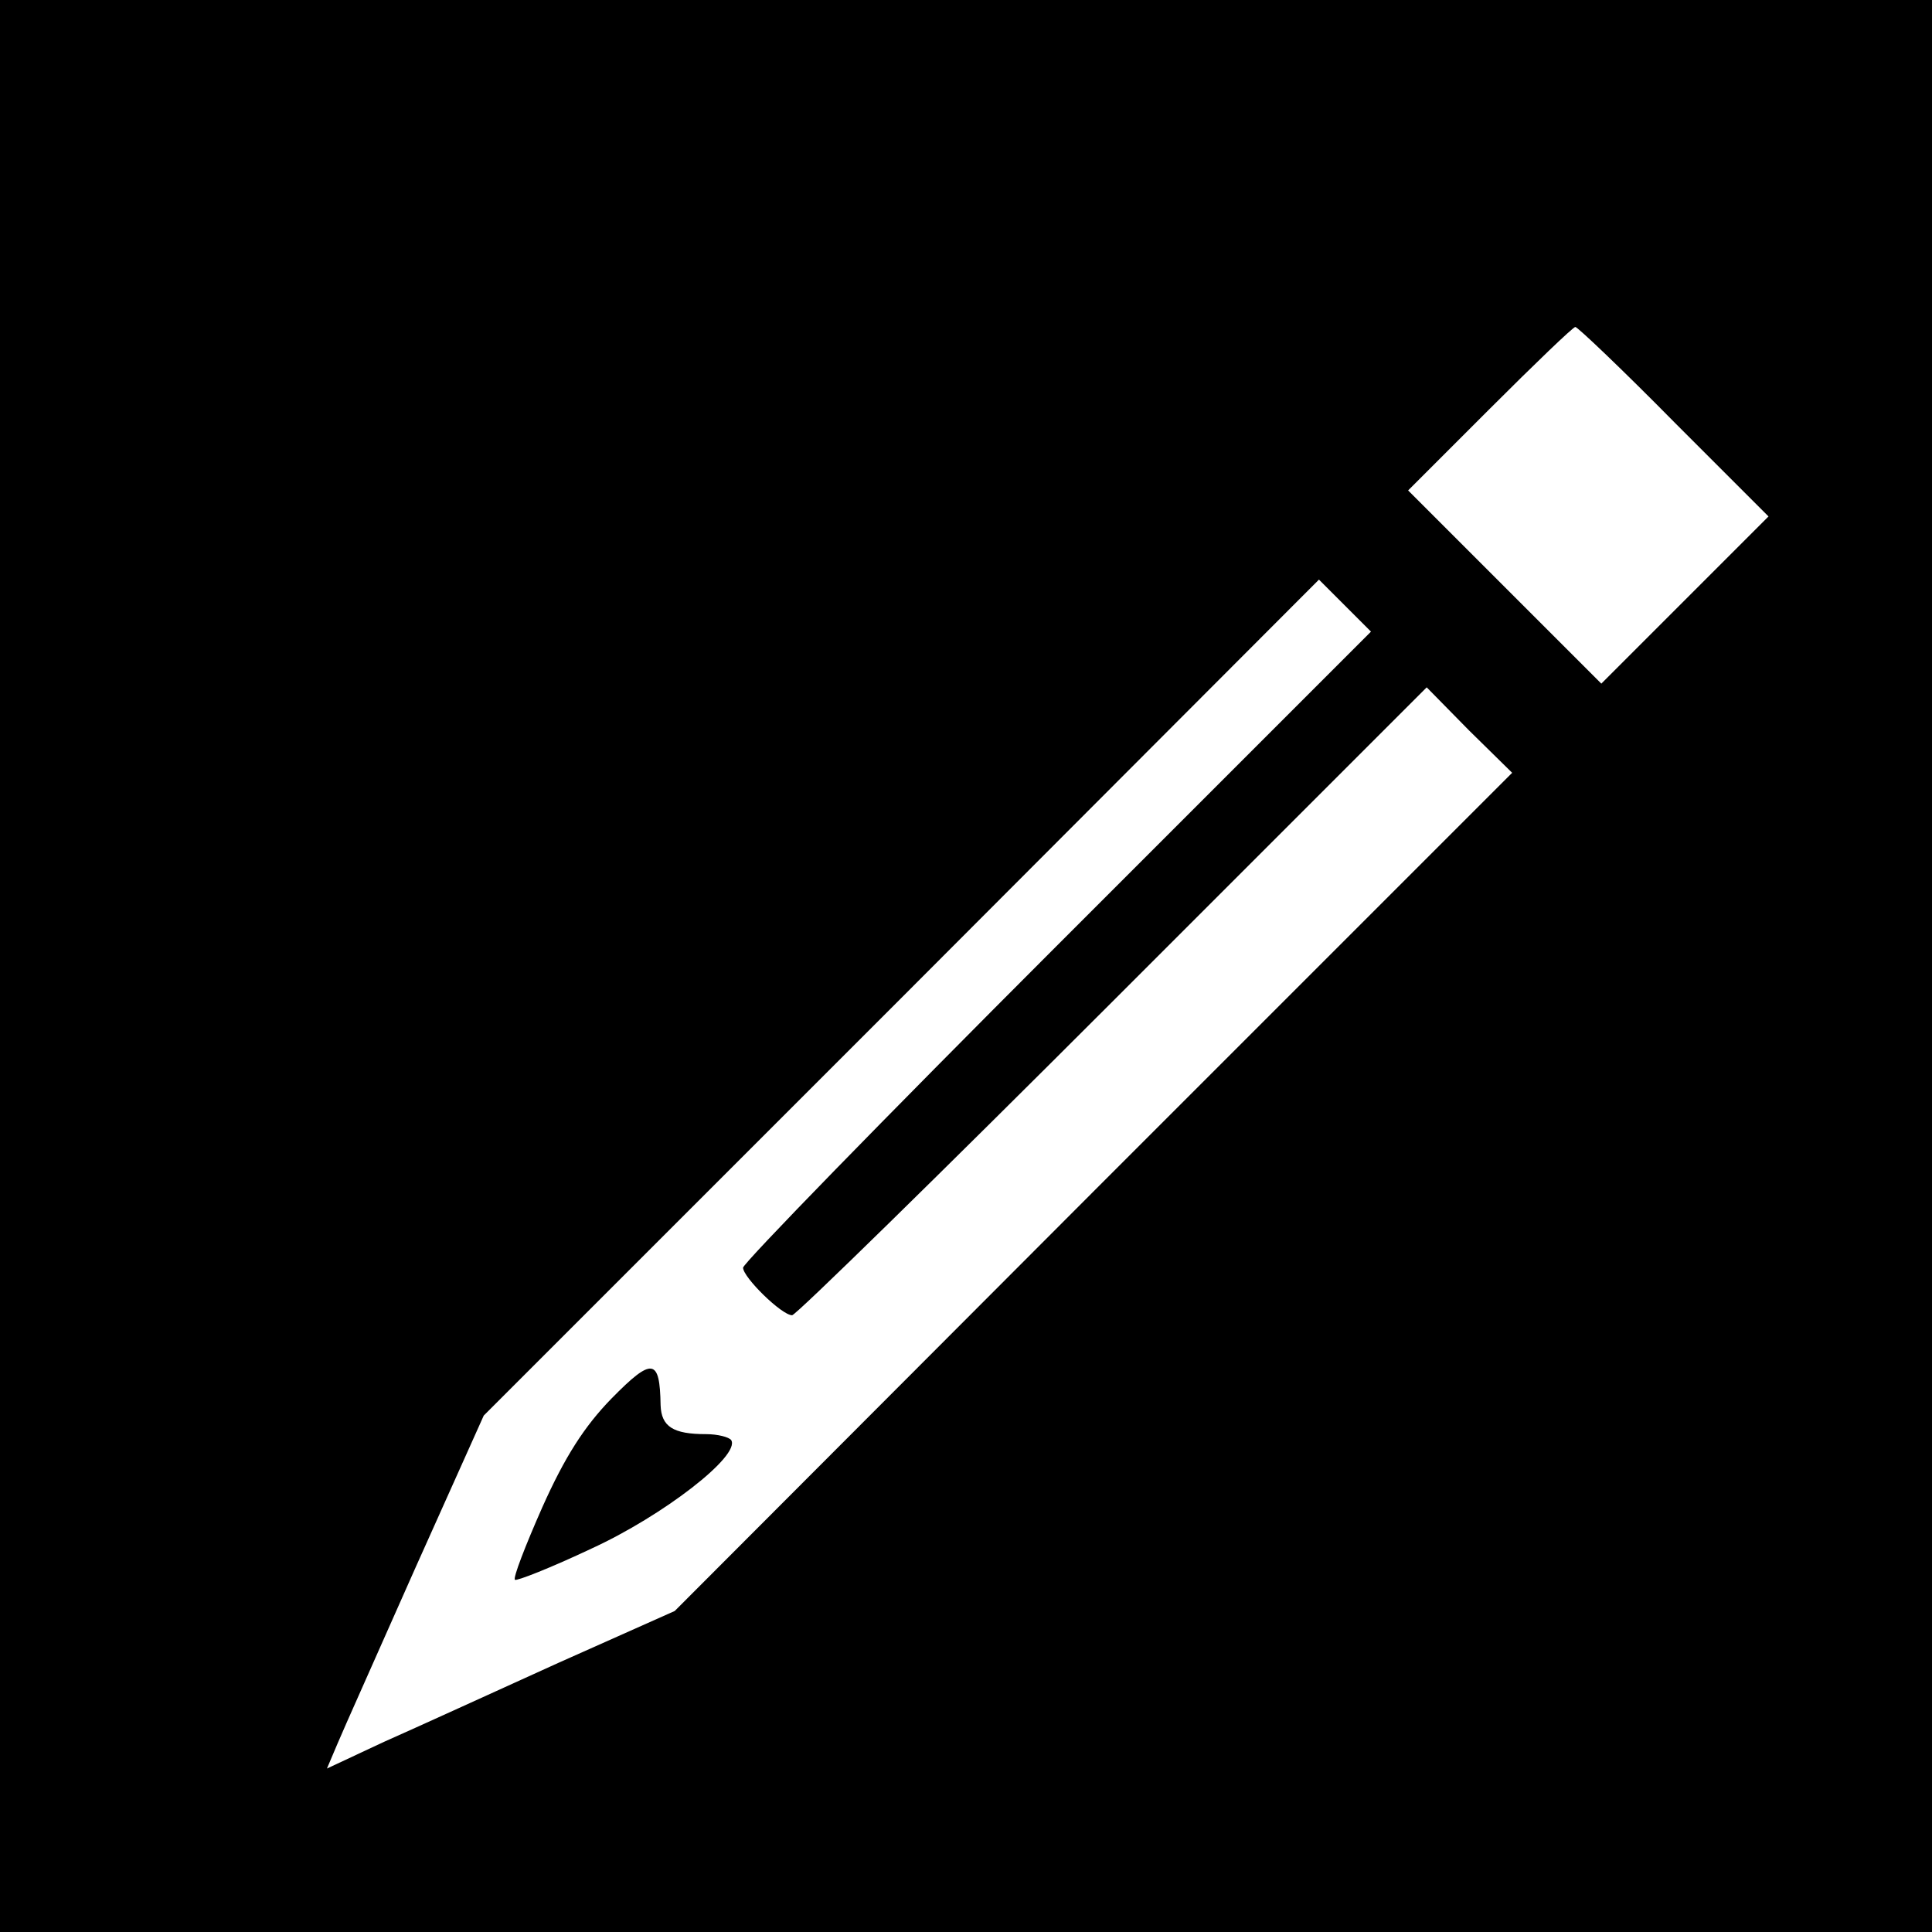
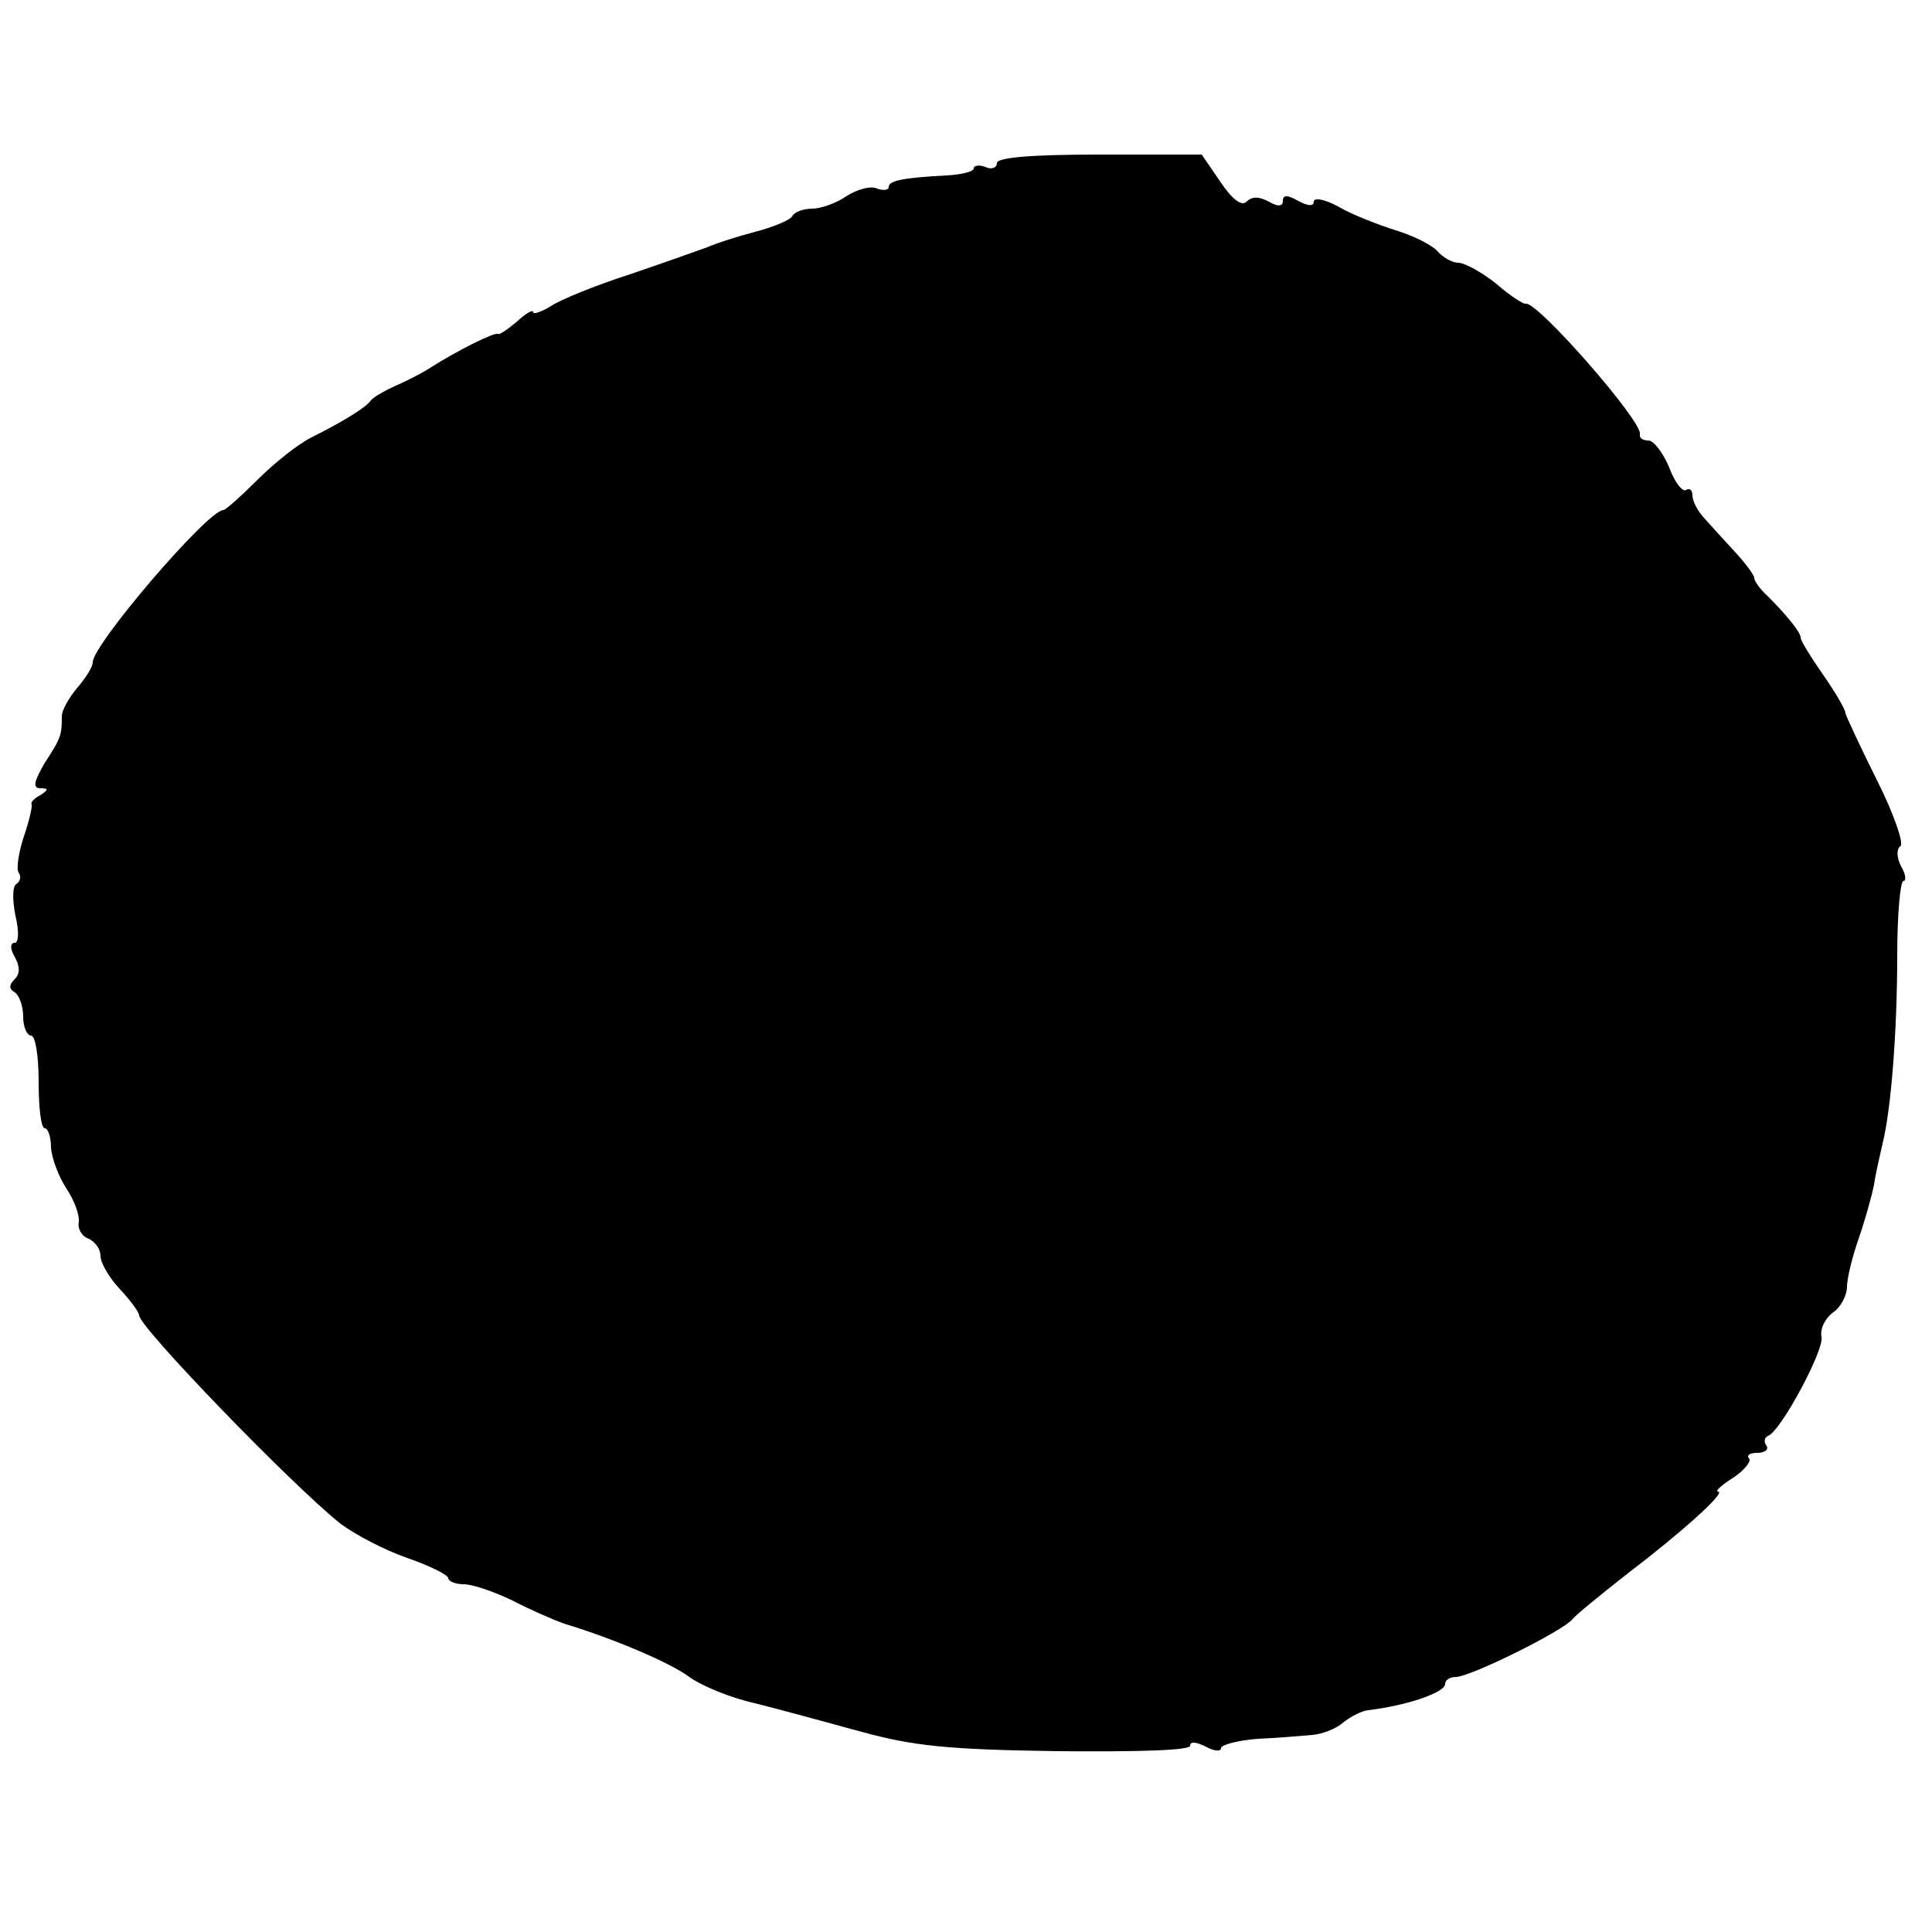
- <svg xmlns="http://www.w3.org/2000/svg" version="1.0" width="260pt" height="260pt" viewBox="0 0 260 260" preserveAspectRatio="xMidYMid meet">
-   <g transform="translate(0,260) scale(0.1,-0.1)" fill="#000000" stroke="none">
-     <path d="M0 1300 l0 -1300 1300 0 1300 0 0 1300 0 1300 -1300 0 -1300 0 0 -1300z m2253 732 l127 -127 -113 -113 -112 -112 -130 130 -130 130 110 110 c60 60 112 110 115 110 3 0 63 -57 133 -128z m-831 -705 c-232 -232 -422 -427 -422 -433 0 -13 52 -64 66 -64 5 0 199 190 431 422 l423 423 57 -58 58 -57 -564 -564 -563 -564 -157 -70 c-86 -39 -191 -87 -234 -106 l-77 -36 14 33 c7 17 55 124 105 237 l92 205 562 562 562 563 35 -35 35 -35 -423 -423z" />
-     <path d="M823 718 c-37 -38 -63 -79 -93 -146 -23 -52 -40 -96 -37 -98 2 -2 48 16 103 42 96 44 201 125 188 146 -3 4 -18 8 -34 8 -44 0 -60 10 -61 39 -1 63 -11 65 -66 9z" />
+ <svg xmlns="http://www.w3.org/2000/svg" version="1.0" width="250pt" height="250pt" viewBox="0 0 250 250" preserveAspectRatio="xMidYMid meet">
+   <g transform="translate(0,250) scale(0.1,-0.1)" fill="#000000" stroke="none">
+     <path d="M1290 2289 c0 -6 -7 -9 -15 -5 -8 3 -15 2 -15 -2 0 -4 -16 -8 -35 -9 -58 -3 -75 -7 -75 -15 0 -4 -7 -5 -15 -2 -8 4 -26 -1 -40 -10 -13 -9 -33 -16 -44 -16 -11 0 -23 -4 -26 -10 -3 -5 -25 -14 -48 -20 -23 -6 -51 -15 -62 -20 -11 -4 -56 -20 -100 -35 -44 -14 -90 -33 -102 -41 -13 -8 -23 -11 -23 -8 0 4 -9 -1 -21 -12 -12 -10 -23 -18 -25 -16 -4 2 -50 -20 -89 -45 -11 -7 -31 -17 -45 -23 -13 -6 -27 -14 -30 -18 -6 -9 -35 -27 -77 -48 -18 -9 -49 -34 -70 -55 -21 -21 -41 -39 -44 -39 -20 0 -169 -174 -169 -197 0 -6 -9 -20 -20 -33 -11 -13 -20 -29 -20 -37 0 -24 -1 -28 -22 -60 -14 -24 -16 -33 -6 -33 11 0 11 -2 0 -9 -8 -4 -13 -10 -11 -12 1 -2 -3 -21 -10 -41 -7 -21 -10 -42 -7 -47 4 -5 2 -12 -3 -15 -5 -3 -5 -21 -1 -41 5 -21 4 -35 -1 -35 -6 0 -6 -8 0 -18 7 -13 7 -22 0 -29 -8 -8 -7 -13 0 -17 6 -4 11 -18 11 -32 0 -13 5 -24 10 -24 6 0 10 -27 10 -60 0 -33 3 -60 8 -60 4 0 8 -11 8 -25 1 -14 10 -38 20 -53 10 -15 17 -34 16 -43 -2 -9 4 -19 13 -22 8 -4 15 -13 15 -22 0 -9 11 -28 25 -43 14 -15 25 -30 25 -34 0 -15 197 -219 261 -270 19 -14 57 -34 86 -44 29 -10 53 -22 53 -26 0 -4 9 -8 20 -8 12 0 40 -10 63 -21 23 -12 53 -25 67 -30 66 -20 138 -51 162 -69 15 -11 53 -27 85 -34 32 -8 94 -25 138 -37 66 -18 110 -23 253 -25 105 -1 172 1 172 7 0 6 8 5 20 -1 11 -6 20 -7 20 -2 0 4 21 10 48 12 26 1 57 4 70 5 13 1 31 8 40 16 10 8 24 15 32 16 51 6 100 23 100 34 0 5 6 9 14 9 18 0 138 59 151 75 6 7 37 32 70 58 71 54 130 107 118 107 -4 0 4 8 20 18 15 10 24 22 20 25 -3 4 1 7 11 7 9 0 15 4 12 9 -4 5 -3 11 2 13 17 7 73 112 69 128 -2 10 4 23 14 31 11 7 19 23 19 34 0 11 7 39 15 62 8 23 17 55 20 70 2 15 8 39 11 53 11 44 19 145 19 244 0 53 4 96 8 96 4 0 3 9 -3 19 -6 12 -6 22 -1 26 5 3 -8 41 -30 85 -22 44 -40 83 -41 87 0 5 -13 27 -29 50 -16 23 -29 44 -29 48 0 7 -19 30 -42 53 -10 9 -18 20 -18 24 0 4 -12 20 -26 35 -14 15 -32 35 -40 44 -8 9 -14 21 -14 28 0 7 -4 10 -8 7 -5 -3 -15 10 -22 29 -8 19 -20 35 -27 35 -7 0 -12 3 -11 8 5 15 -134 174 -148 169 -2 -1 -20 10 -38 26 -19 15 -41 27 -49 27 -8 0 -20 7 -27 15 -7 8 -31 20 -54 27 -22 7 -56 20 -73 30 -18 10 -33 13 -33 7 0 -6 -7 -6 -20 1 -14 8 -20 8 -20 0 0 -7 -6 -8 -18 -1 -13 7 -22 7 -29 0 -6 -6 -18 2 -34 26 l-24 35 -132 0 c-91 0 -133 -4 -133 -11z" />
  </g>
</svg>
